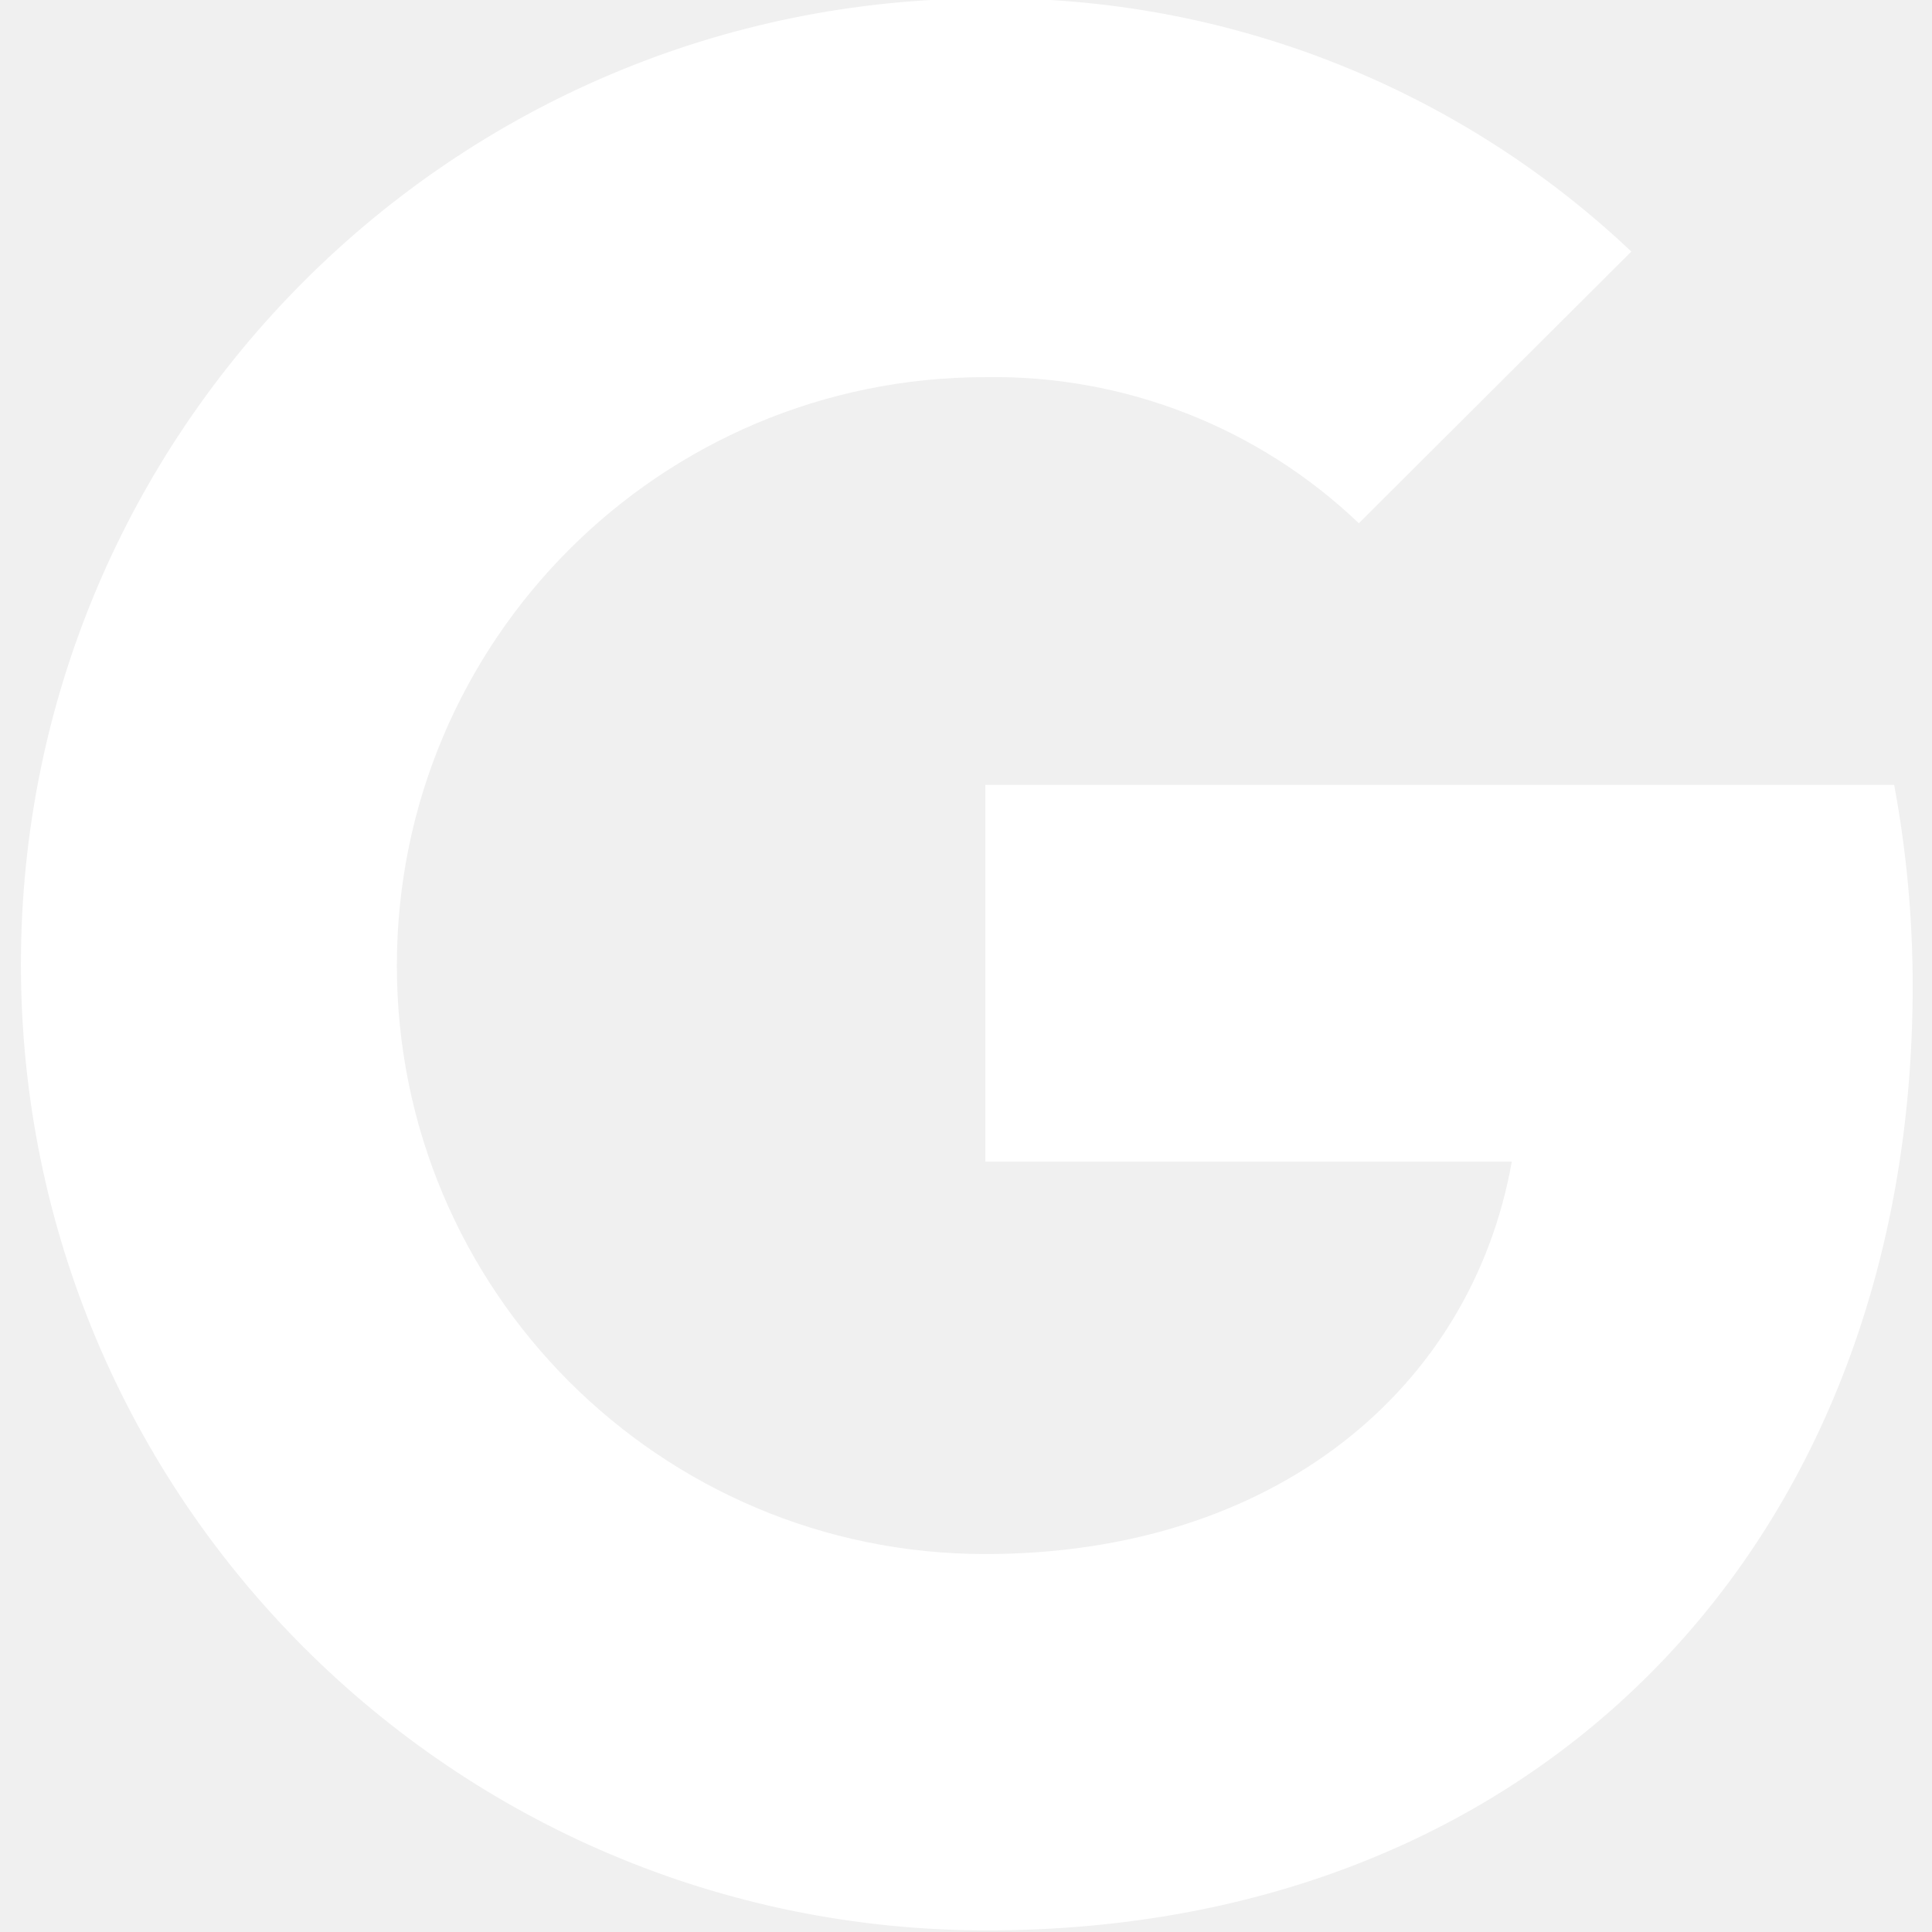
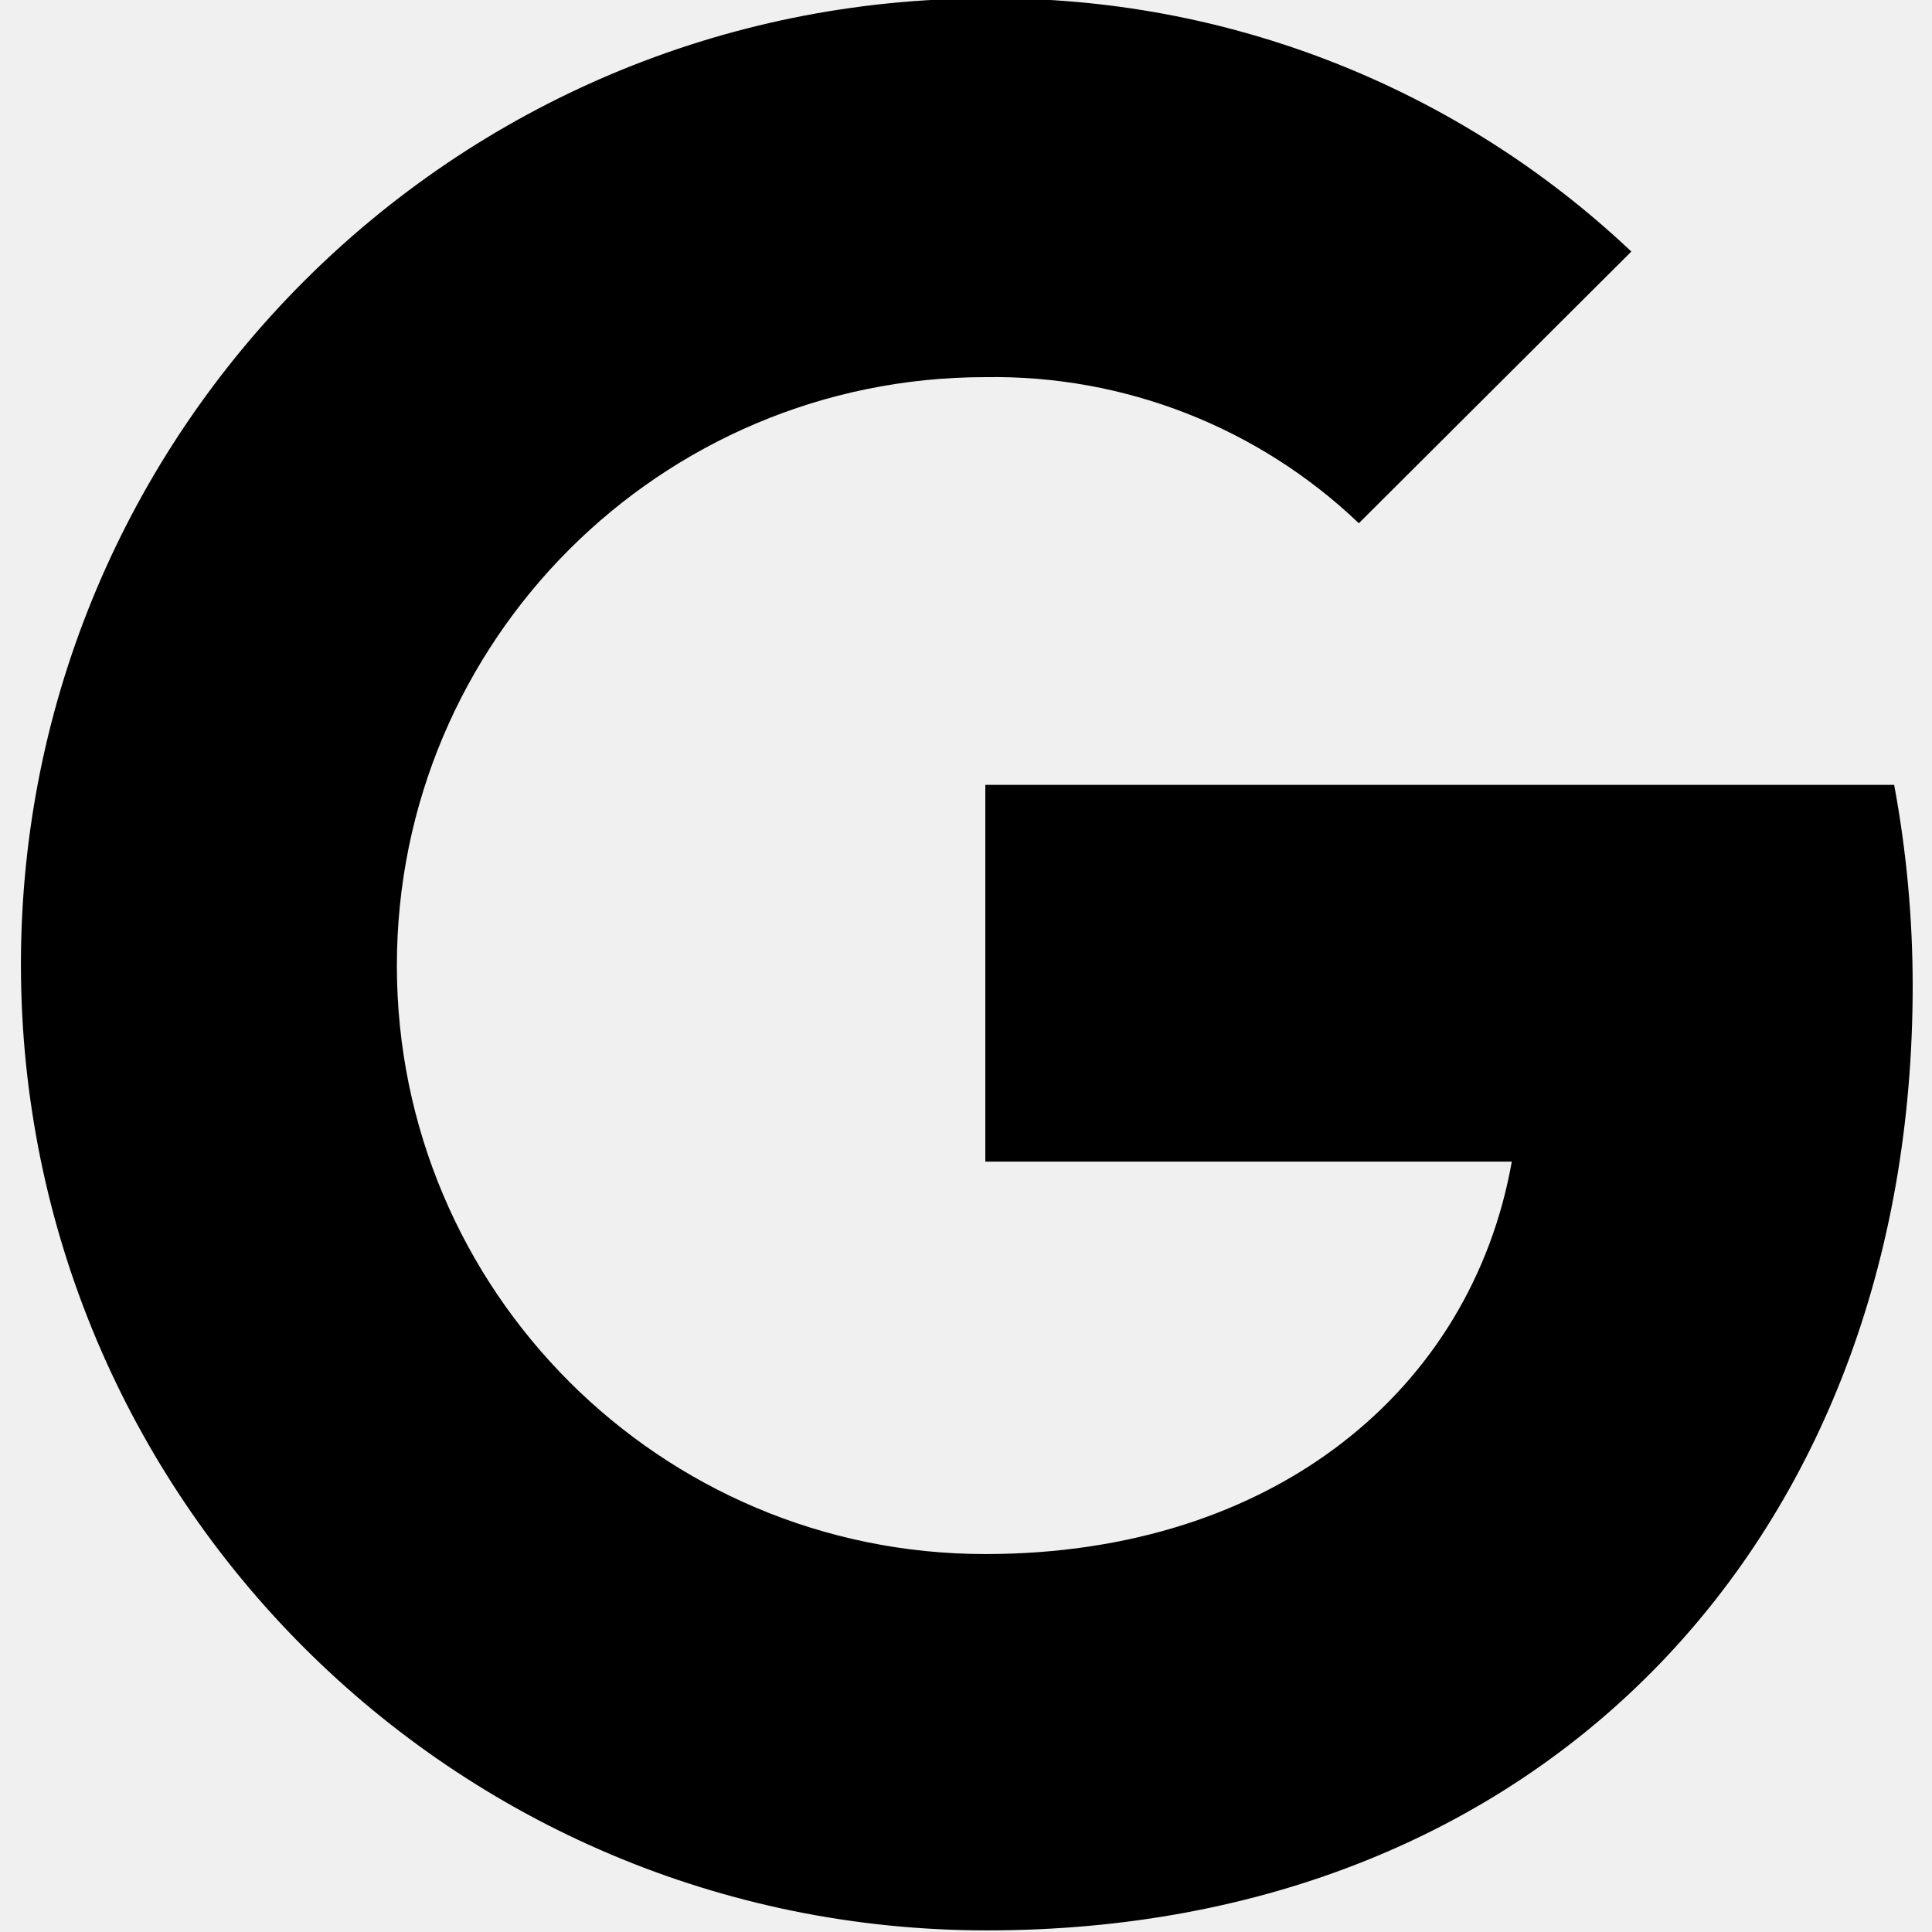
- <svg xmlns="http://www.w3.org/2000/svg" id="Google_alt" data-name="Google alt" viewBox="0 0 48 48">
-   <defs>
-     <style>.cls-1{fill:#fff;}</style>
-   </defs>
+ <svg xmlns="http://www.w3.org/2000/svg" viewBox="0 0 48 48">
+   <style>.cls-1{fill:#000;}</style>
  <path class="cls-1" d="M47.06,19.5a27.3,27.3,0,0,1,.46,5c0,13.71-9.18,23.46-23,23.46a24,24,0,0,1,0-48A23,23,0,0,1,40.53,6.25L33.76,13v0a13.12,13.12,0,0,0-9.28-3.63,14.62,14.62,0,0,0,0,29.24c7.19,0,12.08-4.11,13.08-9.75H24.48V19.5Z" />
</svg>
